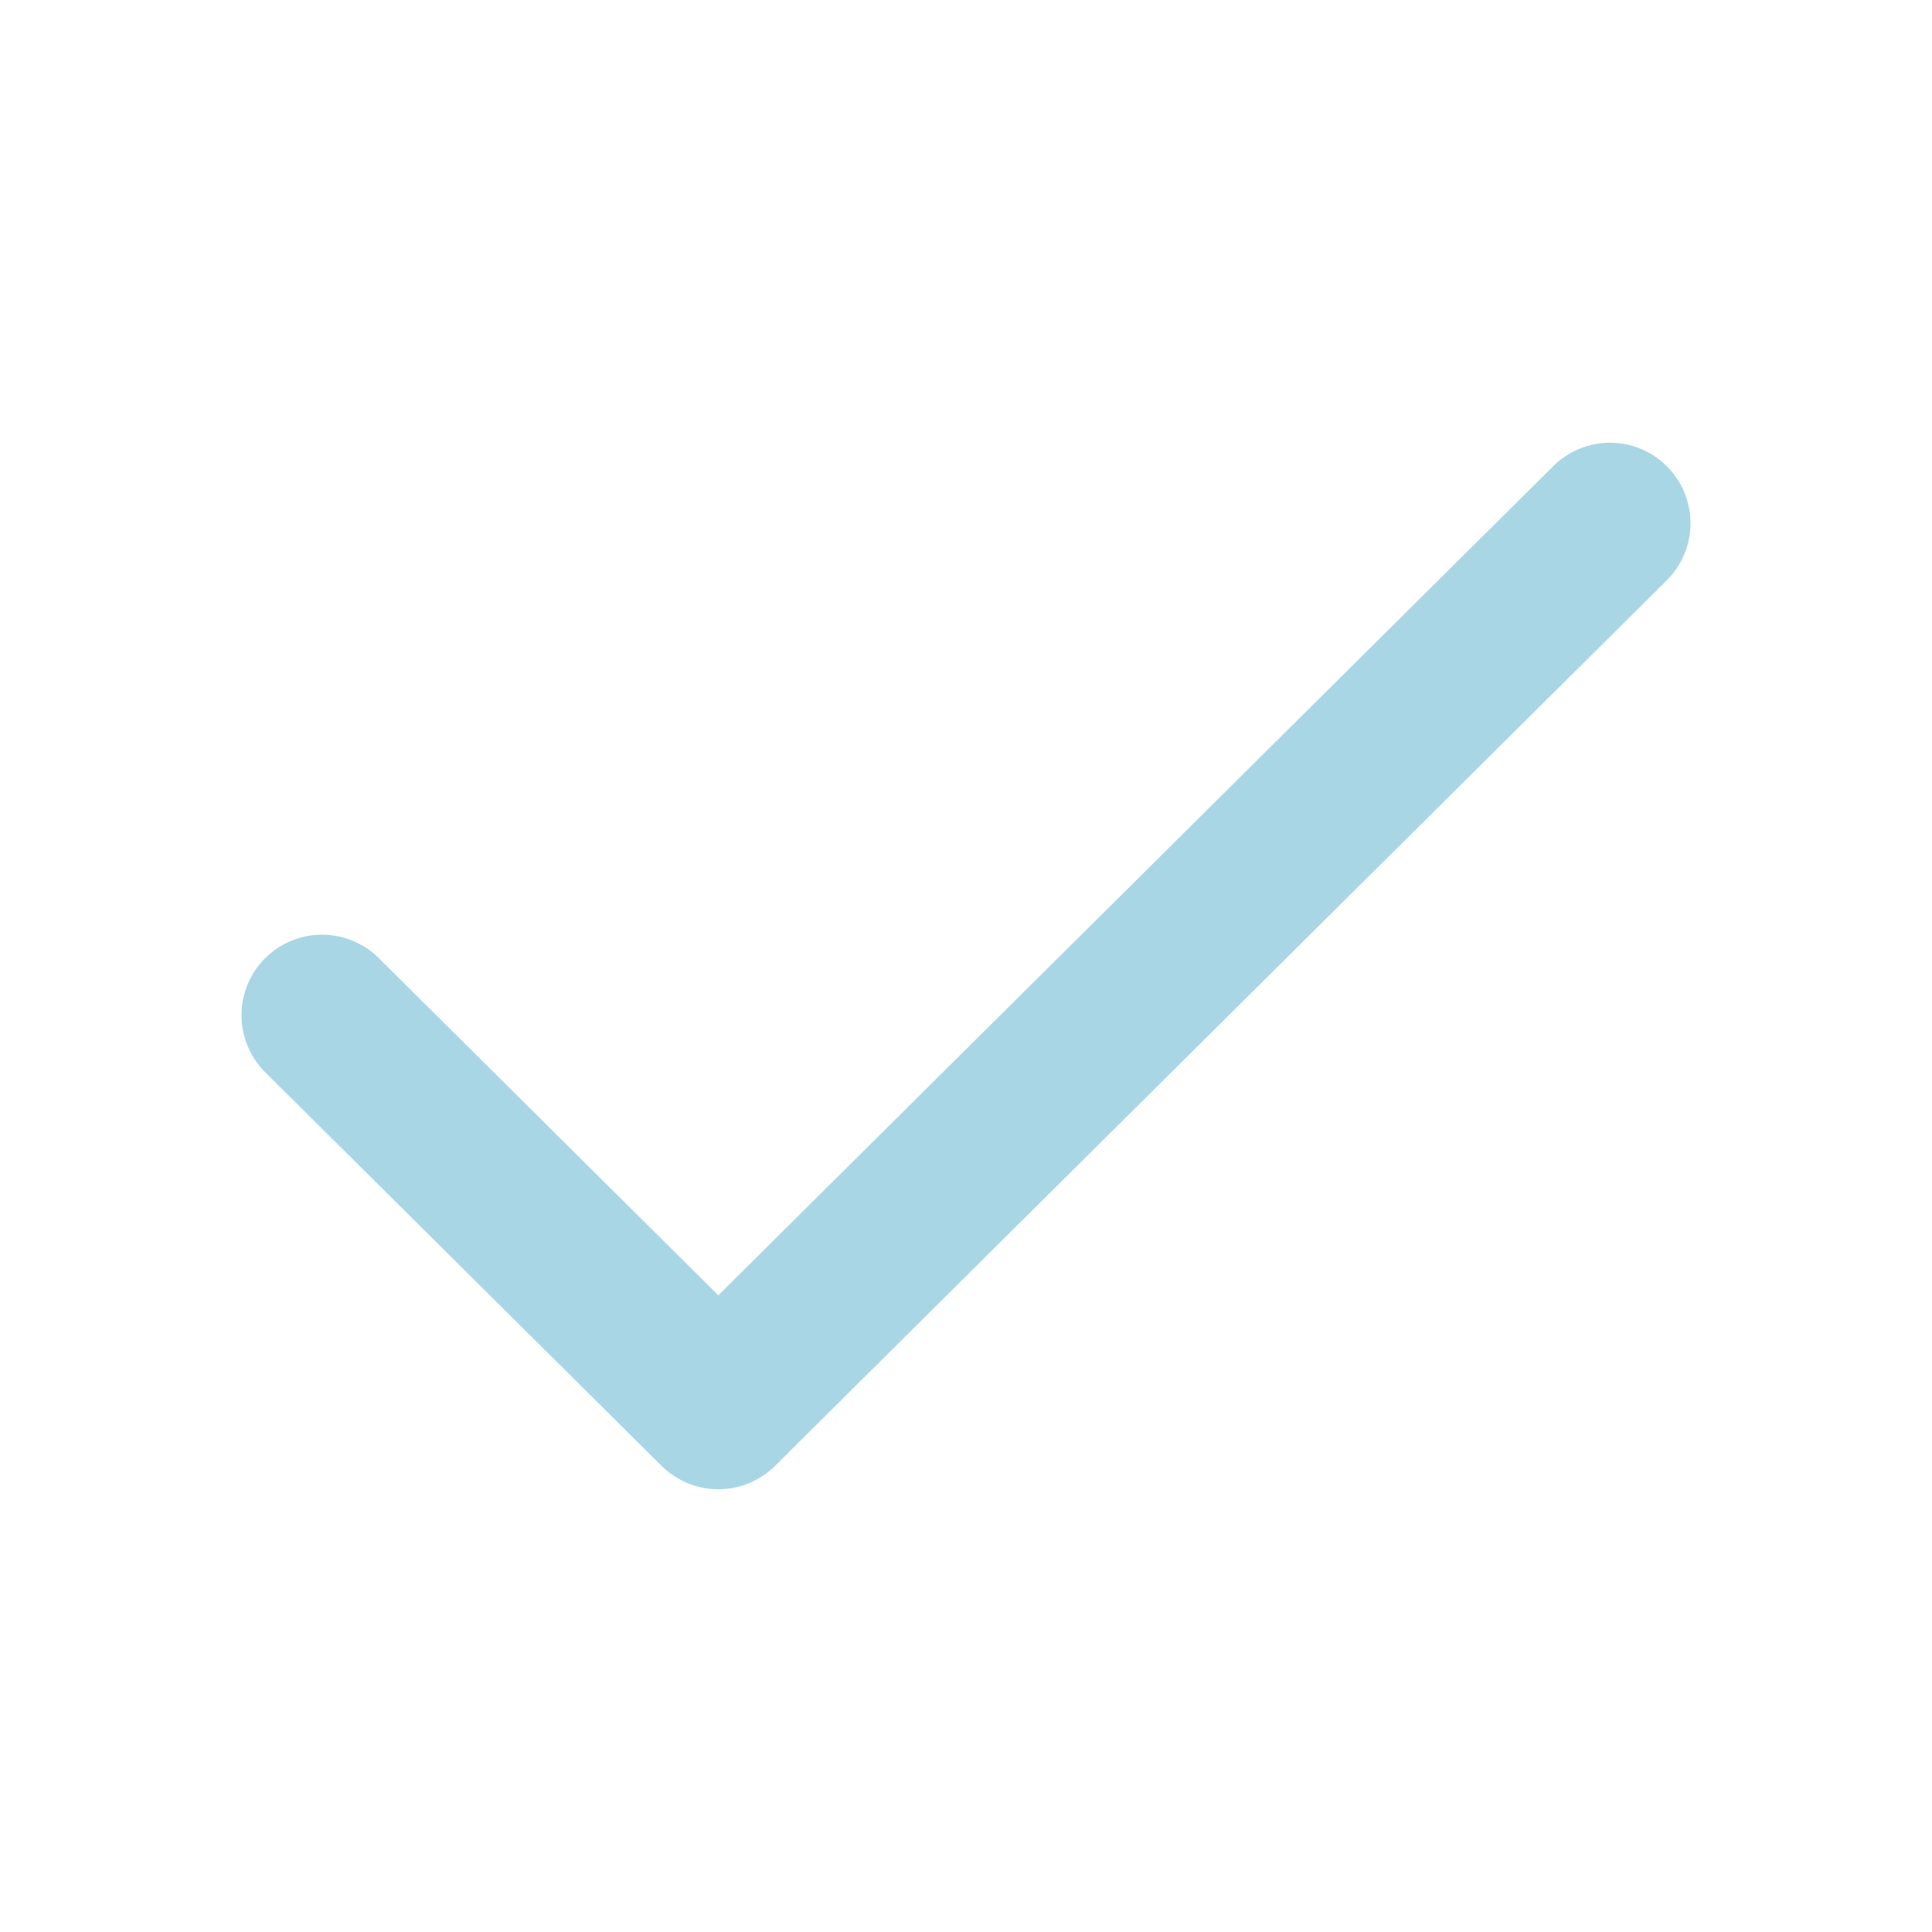
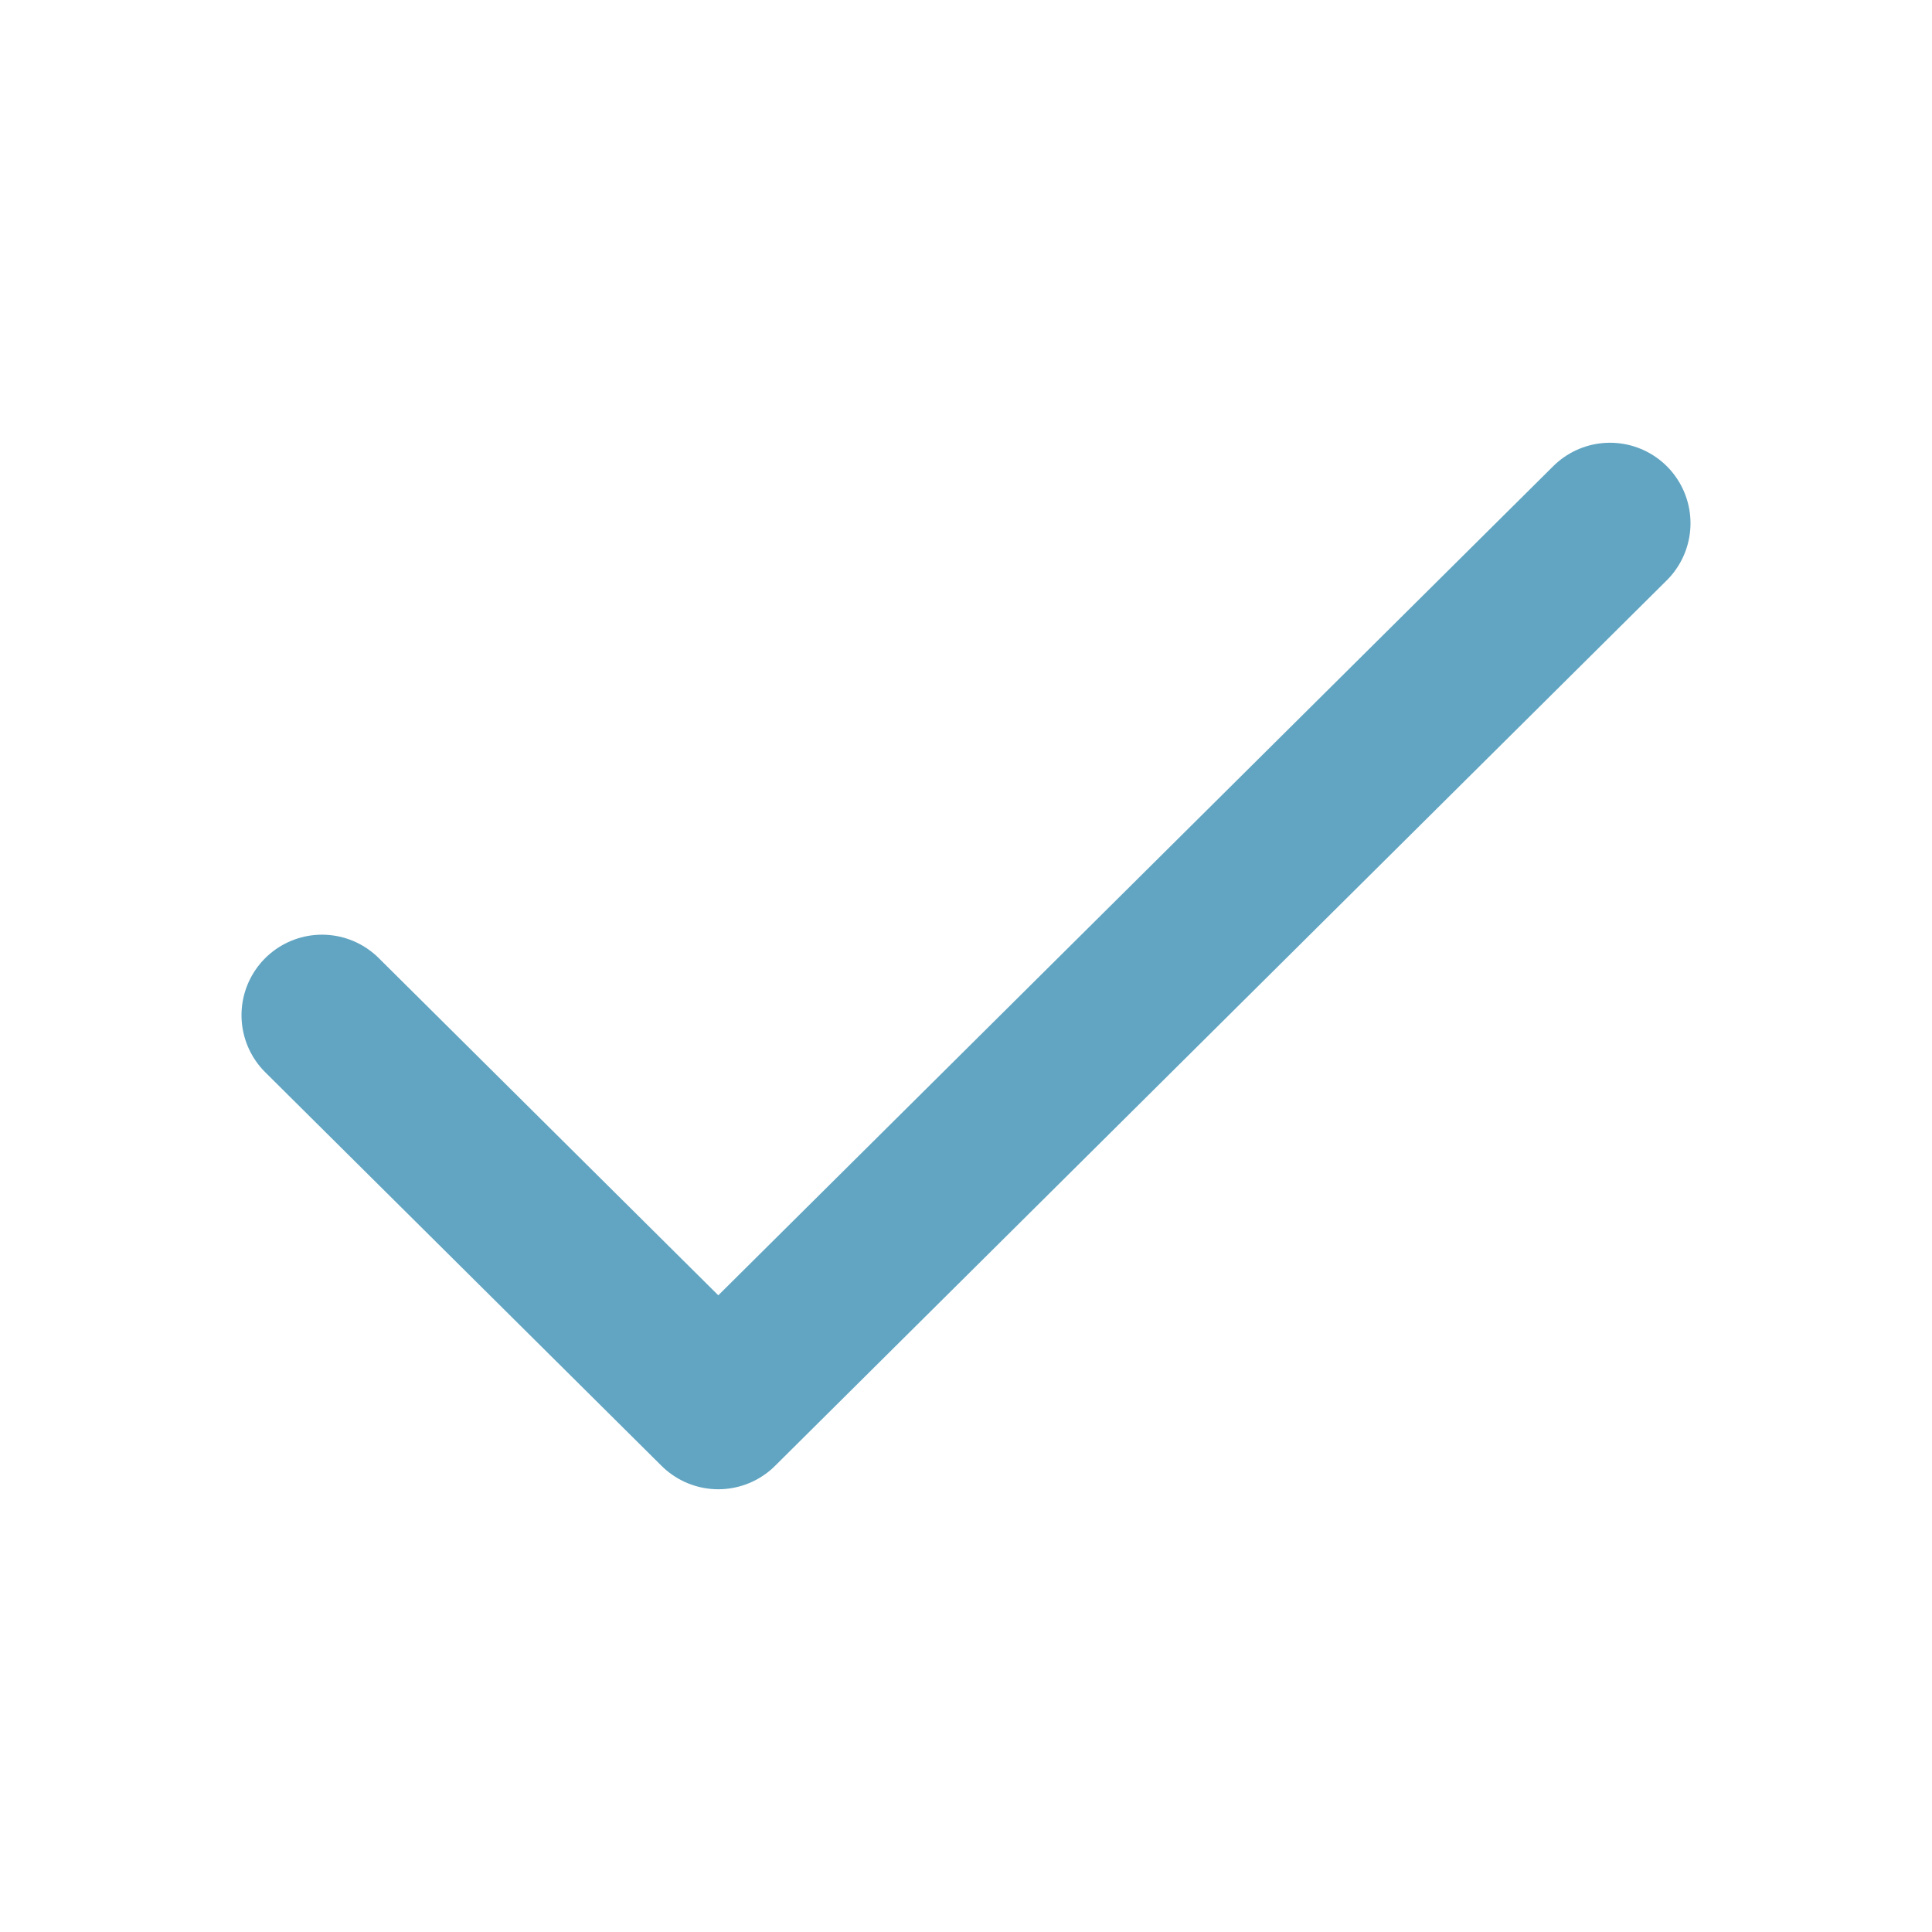
<svg xmlns="http://www.w3.org/2000/svg" width="800px" height="800px" viewBox="0 0 24 24" fill="none">
-   <path d="M4 12.611L8.923 17.5L20 6.5" stroke="#A9D6E5" stroke-width="2" stroke-linecap="round" stroke-linejoin="round" />
+   <path d="M4 12.611L8.923 17.5L20 6.5" stroke="#61A5C2" stroke-width="2" stroke-linecap="round" stroke-linejoin="round" />
</svg>
